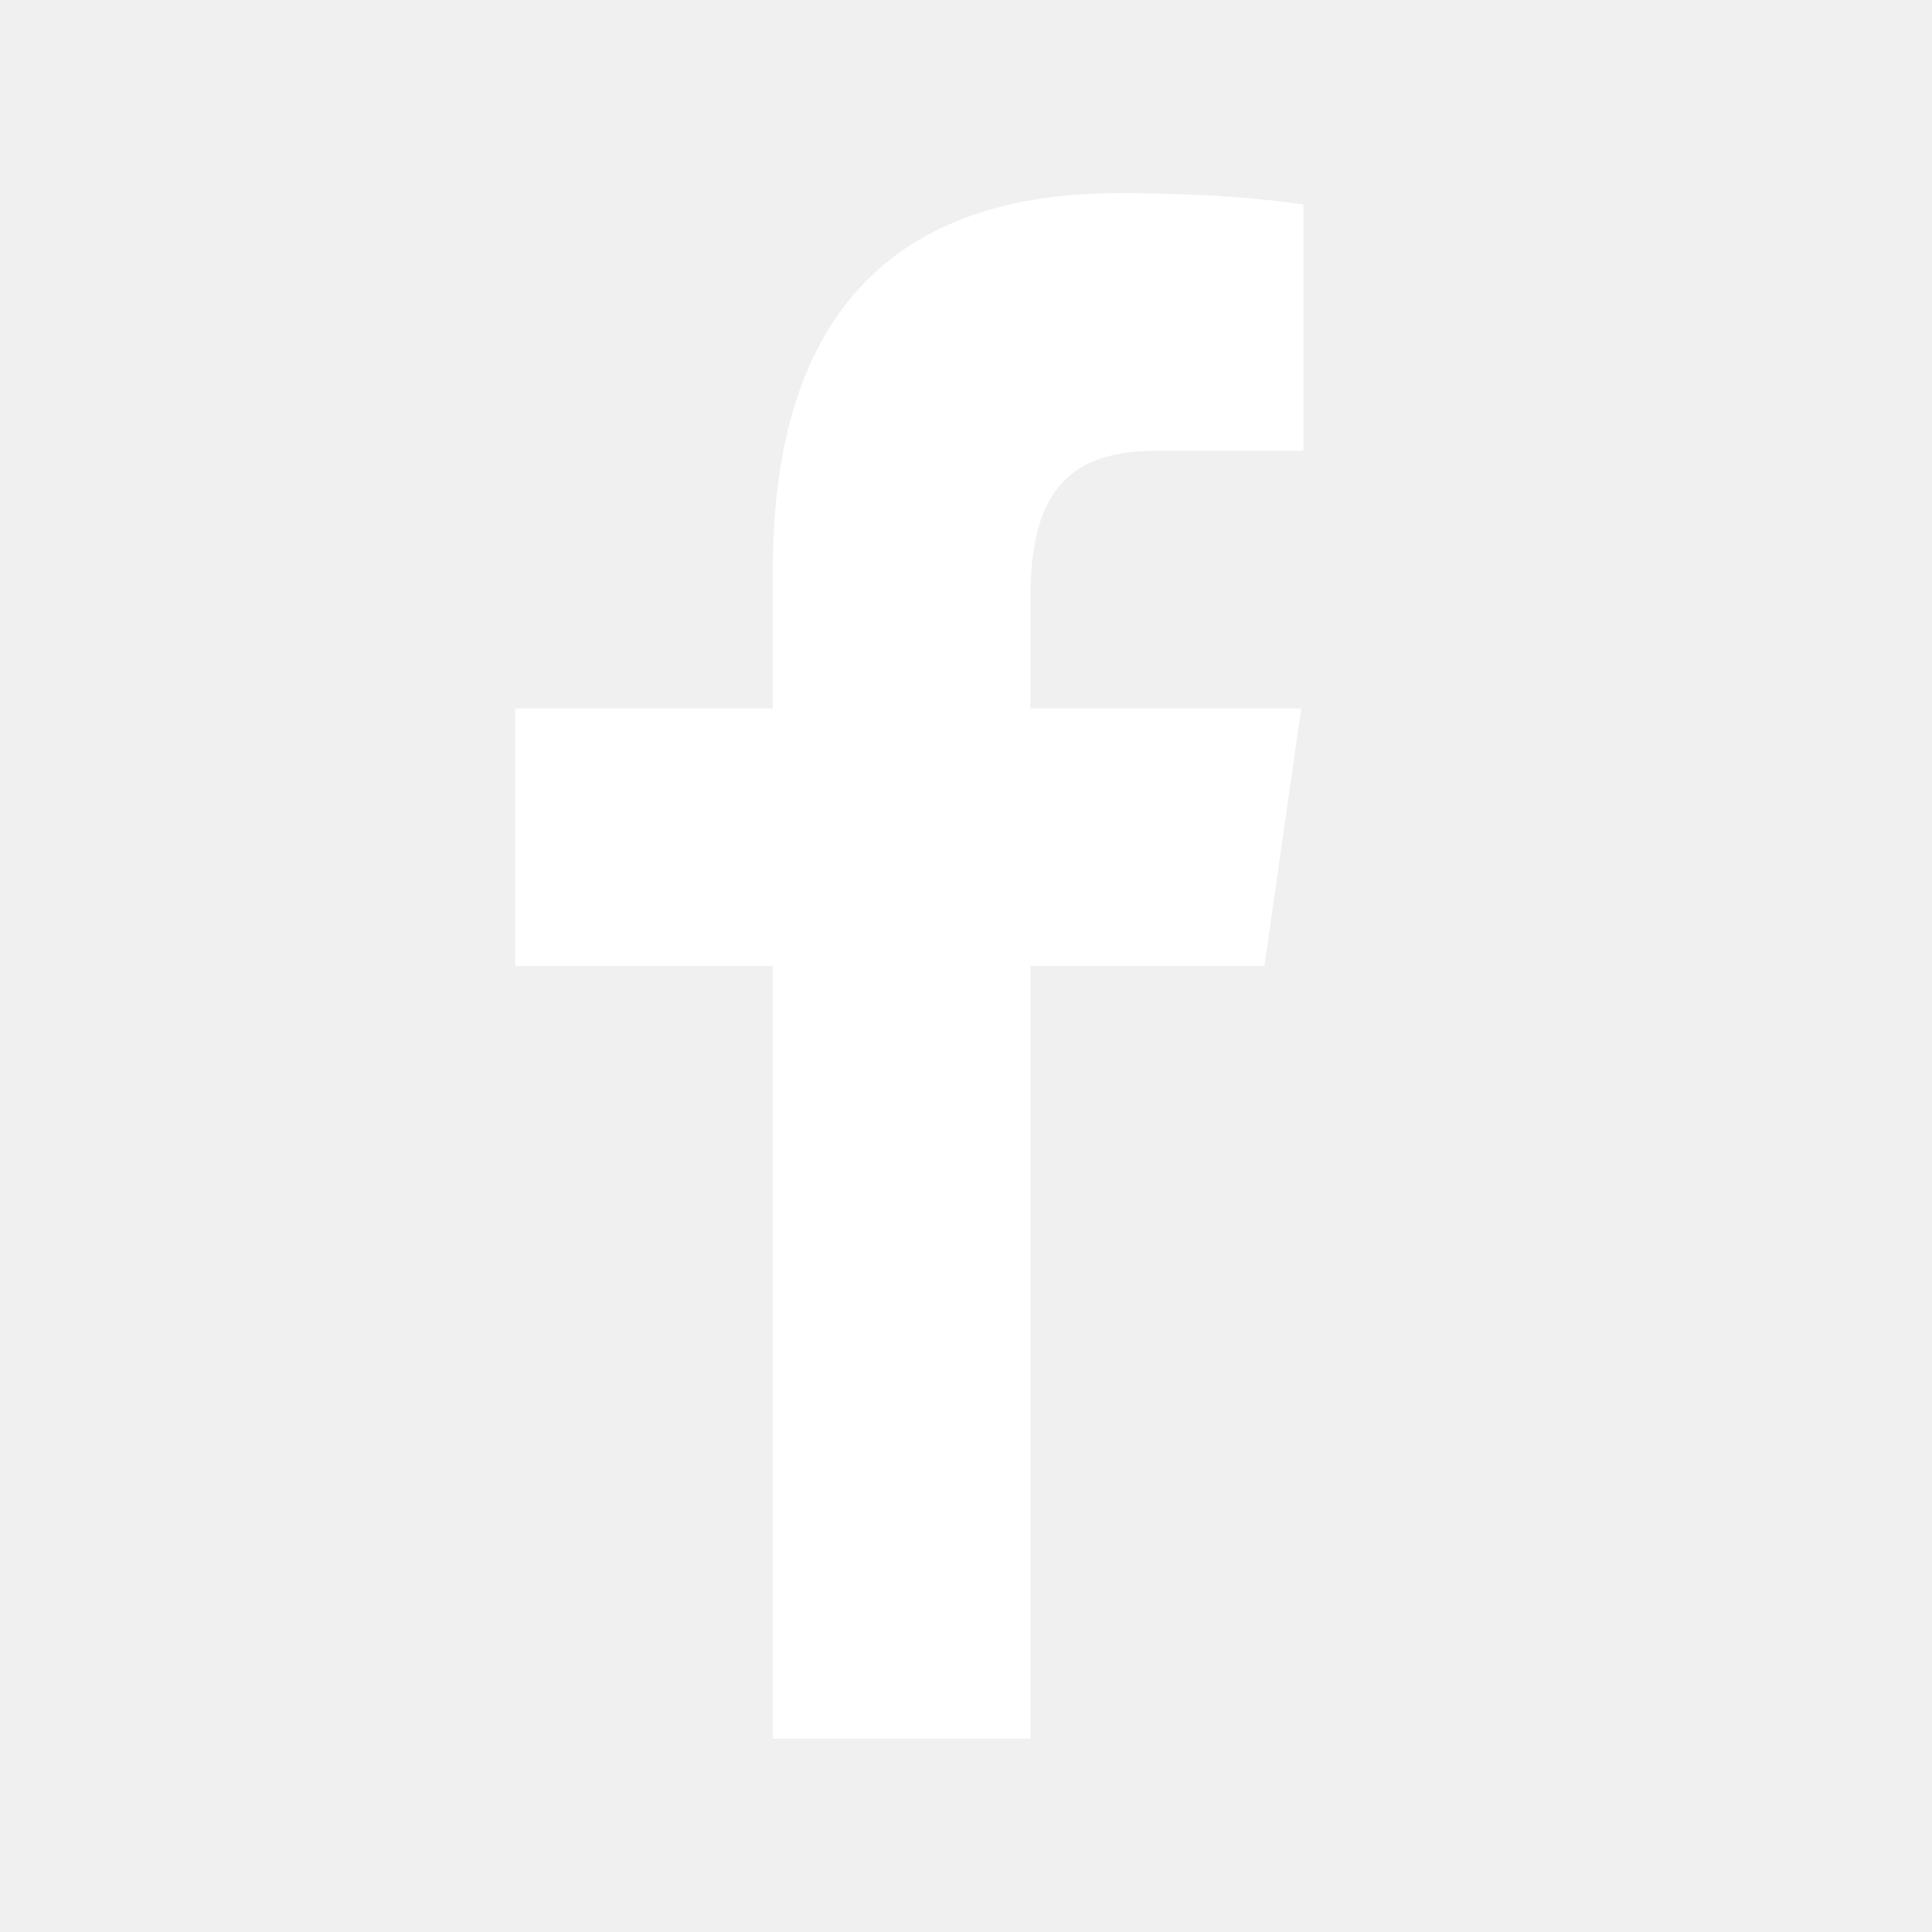
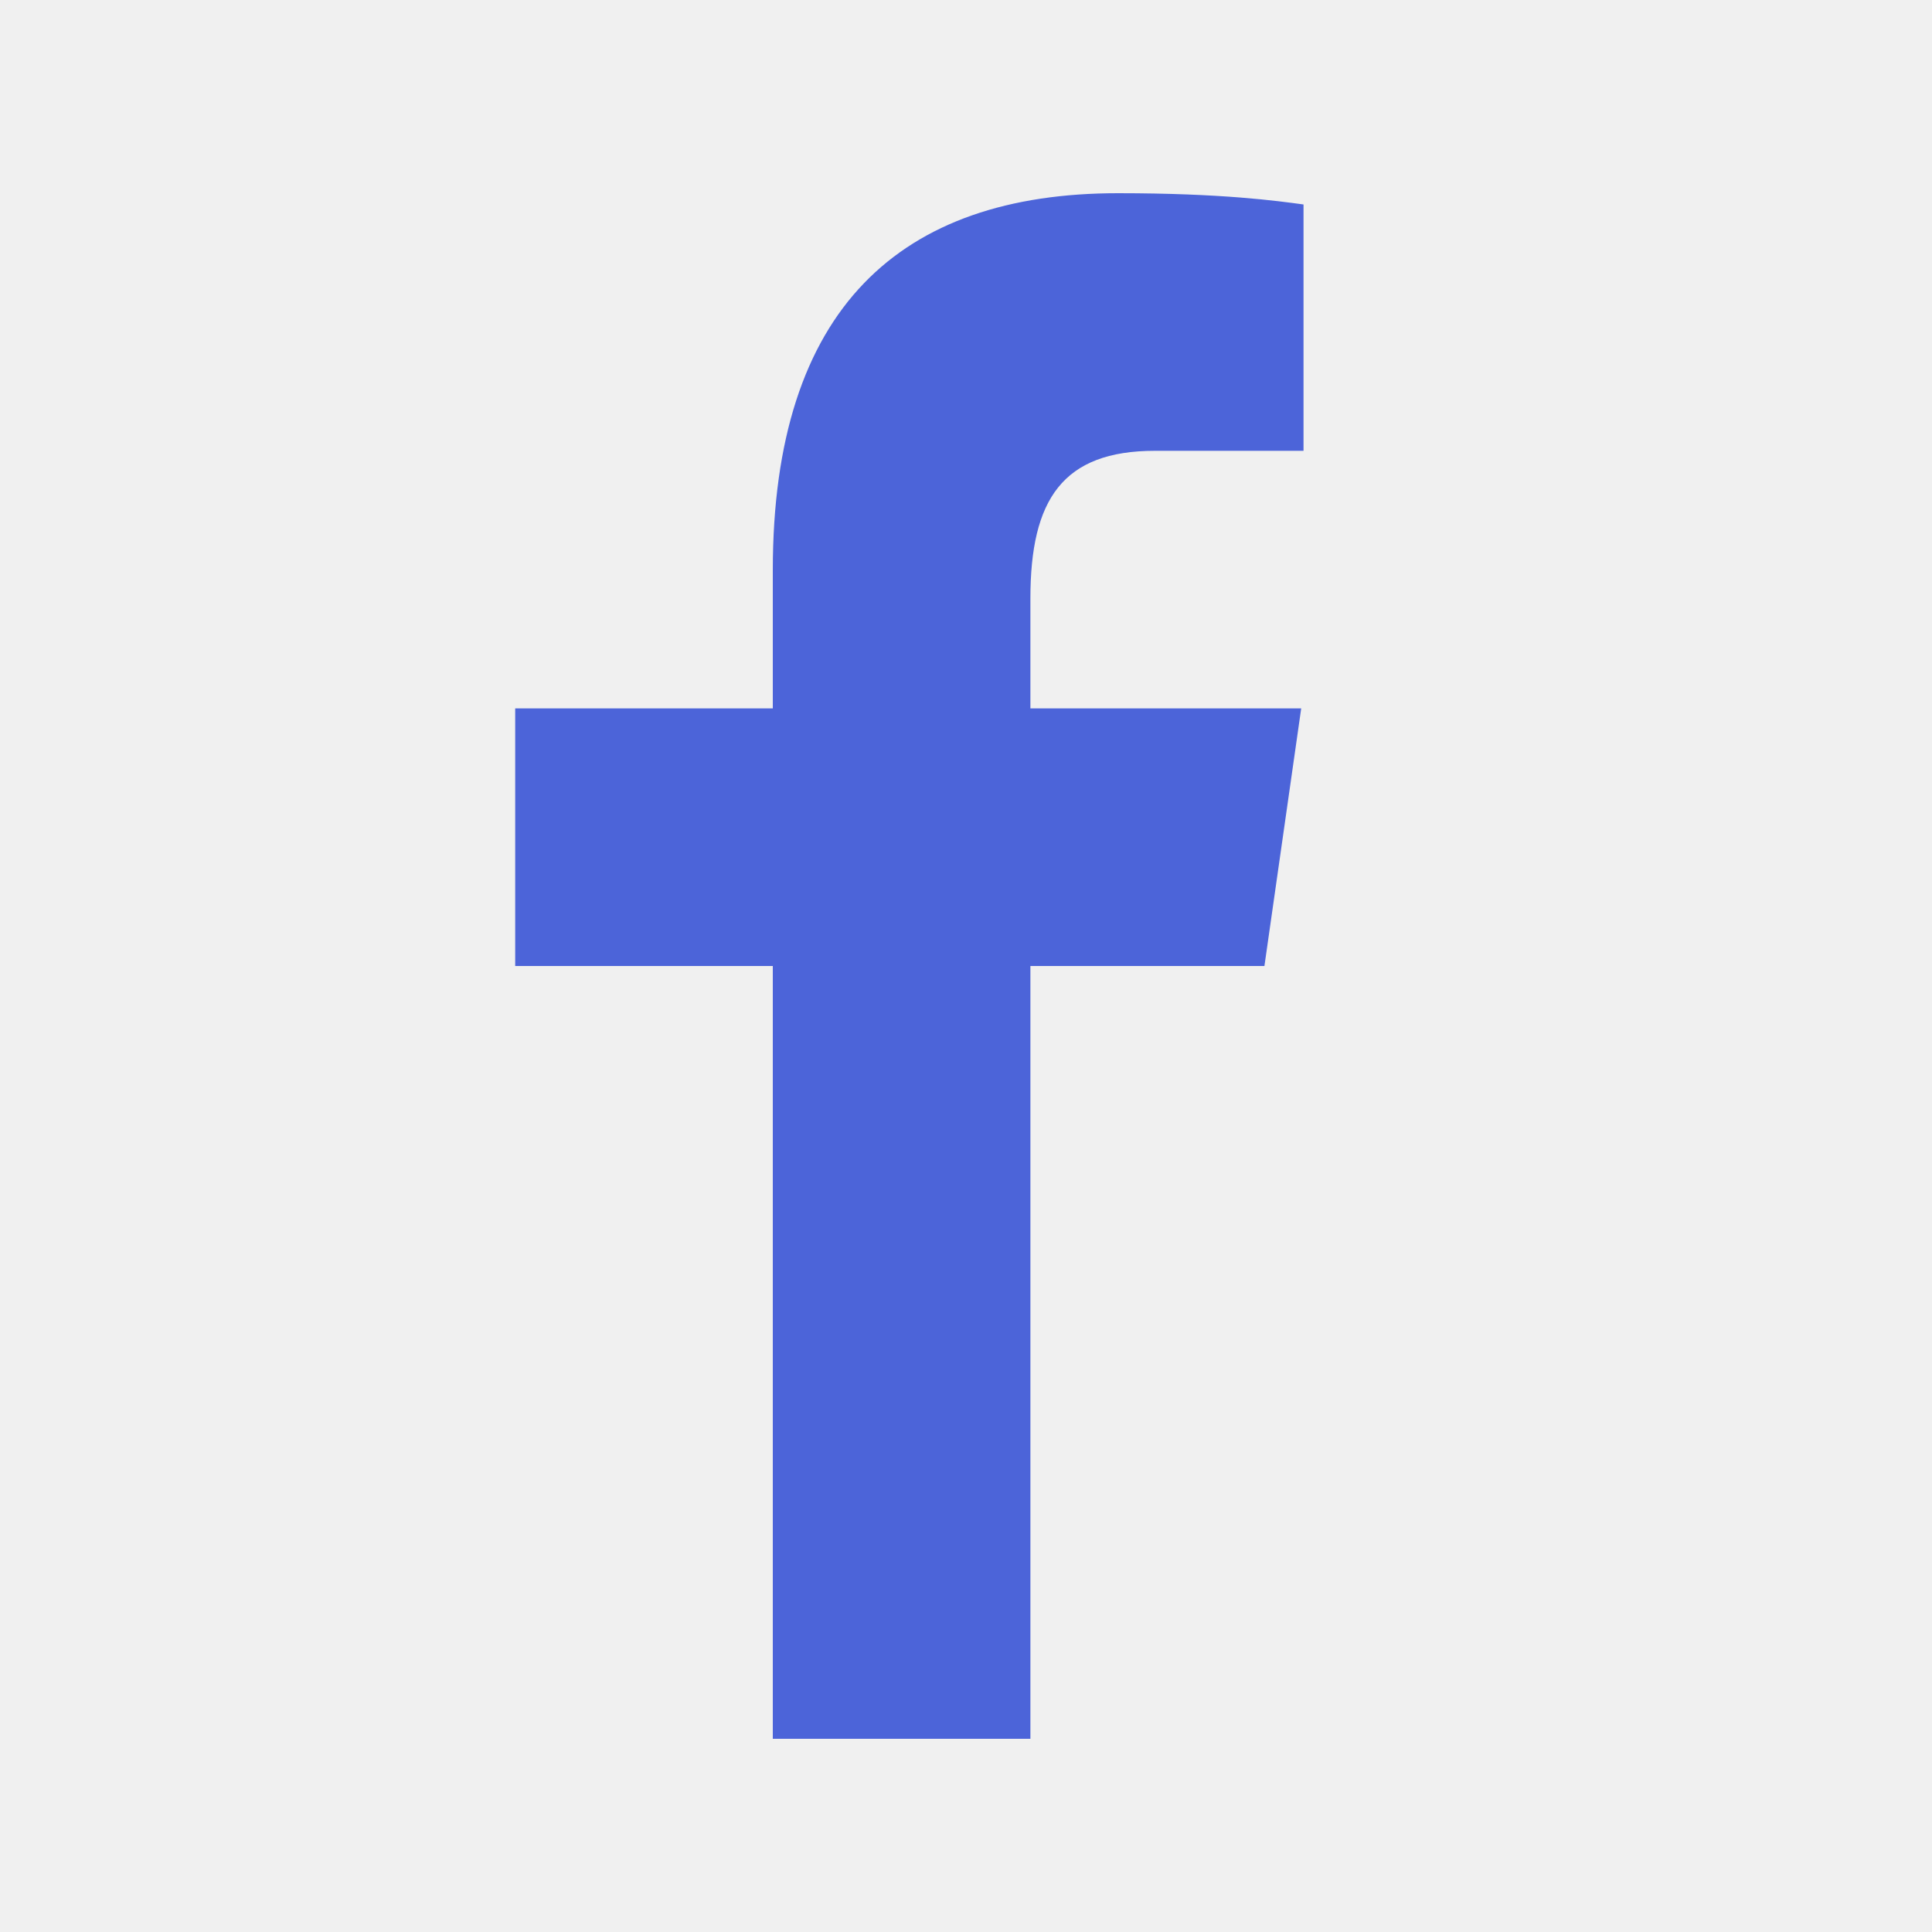
<svg xmlns="http://www.w3.org/2000/svg" width="90" height="90" viewBox="0 0 90 90" fill="none">
-   <path d="M36 81V45H24V33H36V26.556C36 14.355 41.943 9 52.083 9C56.94 9 59.508 9.36 60.723 9.525V21H53.808C49.503 21 48 23.271 48 27.873V33H60.615L58.902 45H48V81H36Z" fill="white" />
+   <path d="M36 81V45H24V33H36V26.556C36 14.355 41.943 9 52.083 9C56.94 9 59.508 9.36 60.723 9.525V21H53.808C49.503 21 48 23.271 48 27.873V33H60.615L58.902 45H48V81H36Z" fill="#4C64D9" />
</svg>
